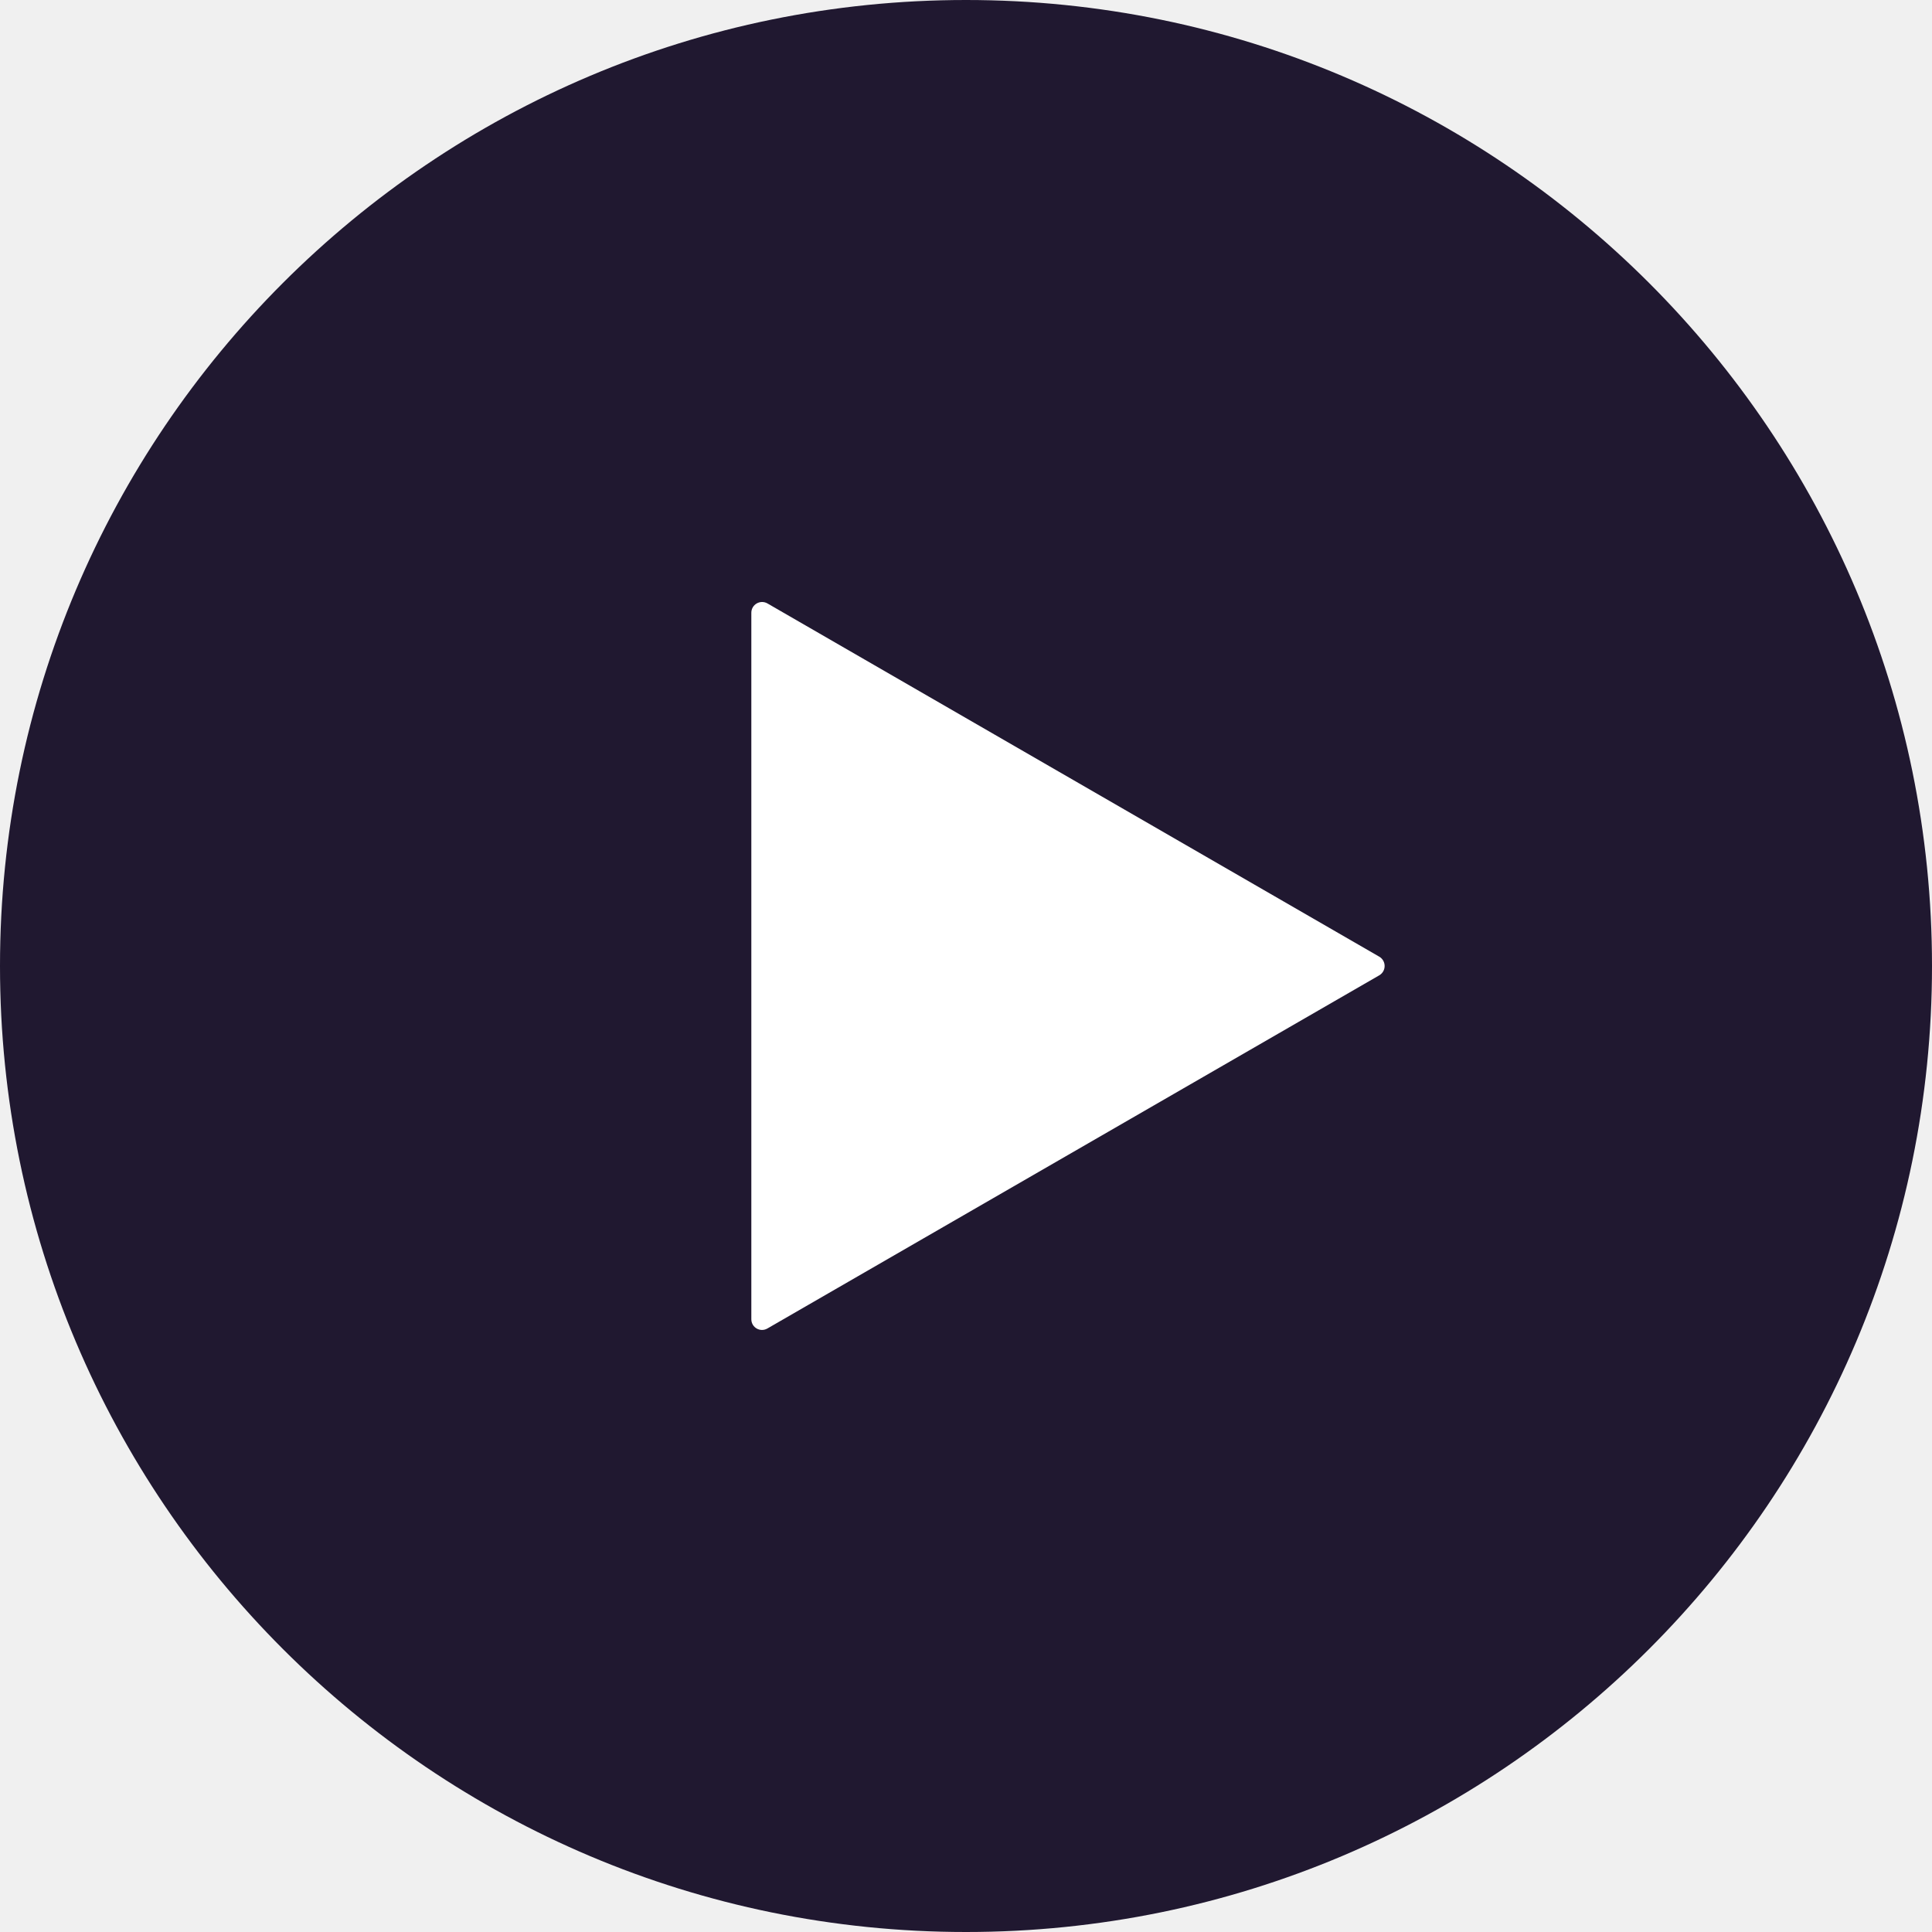
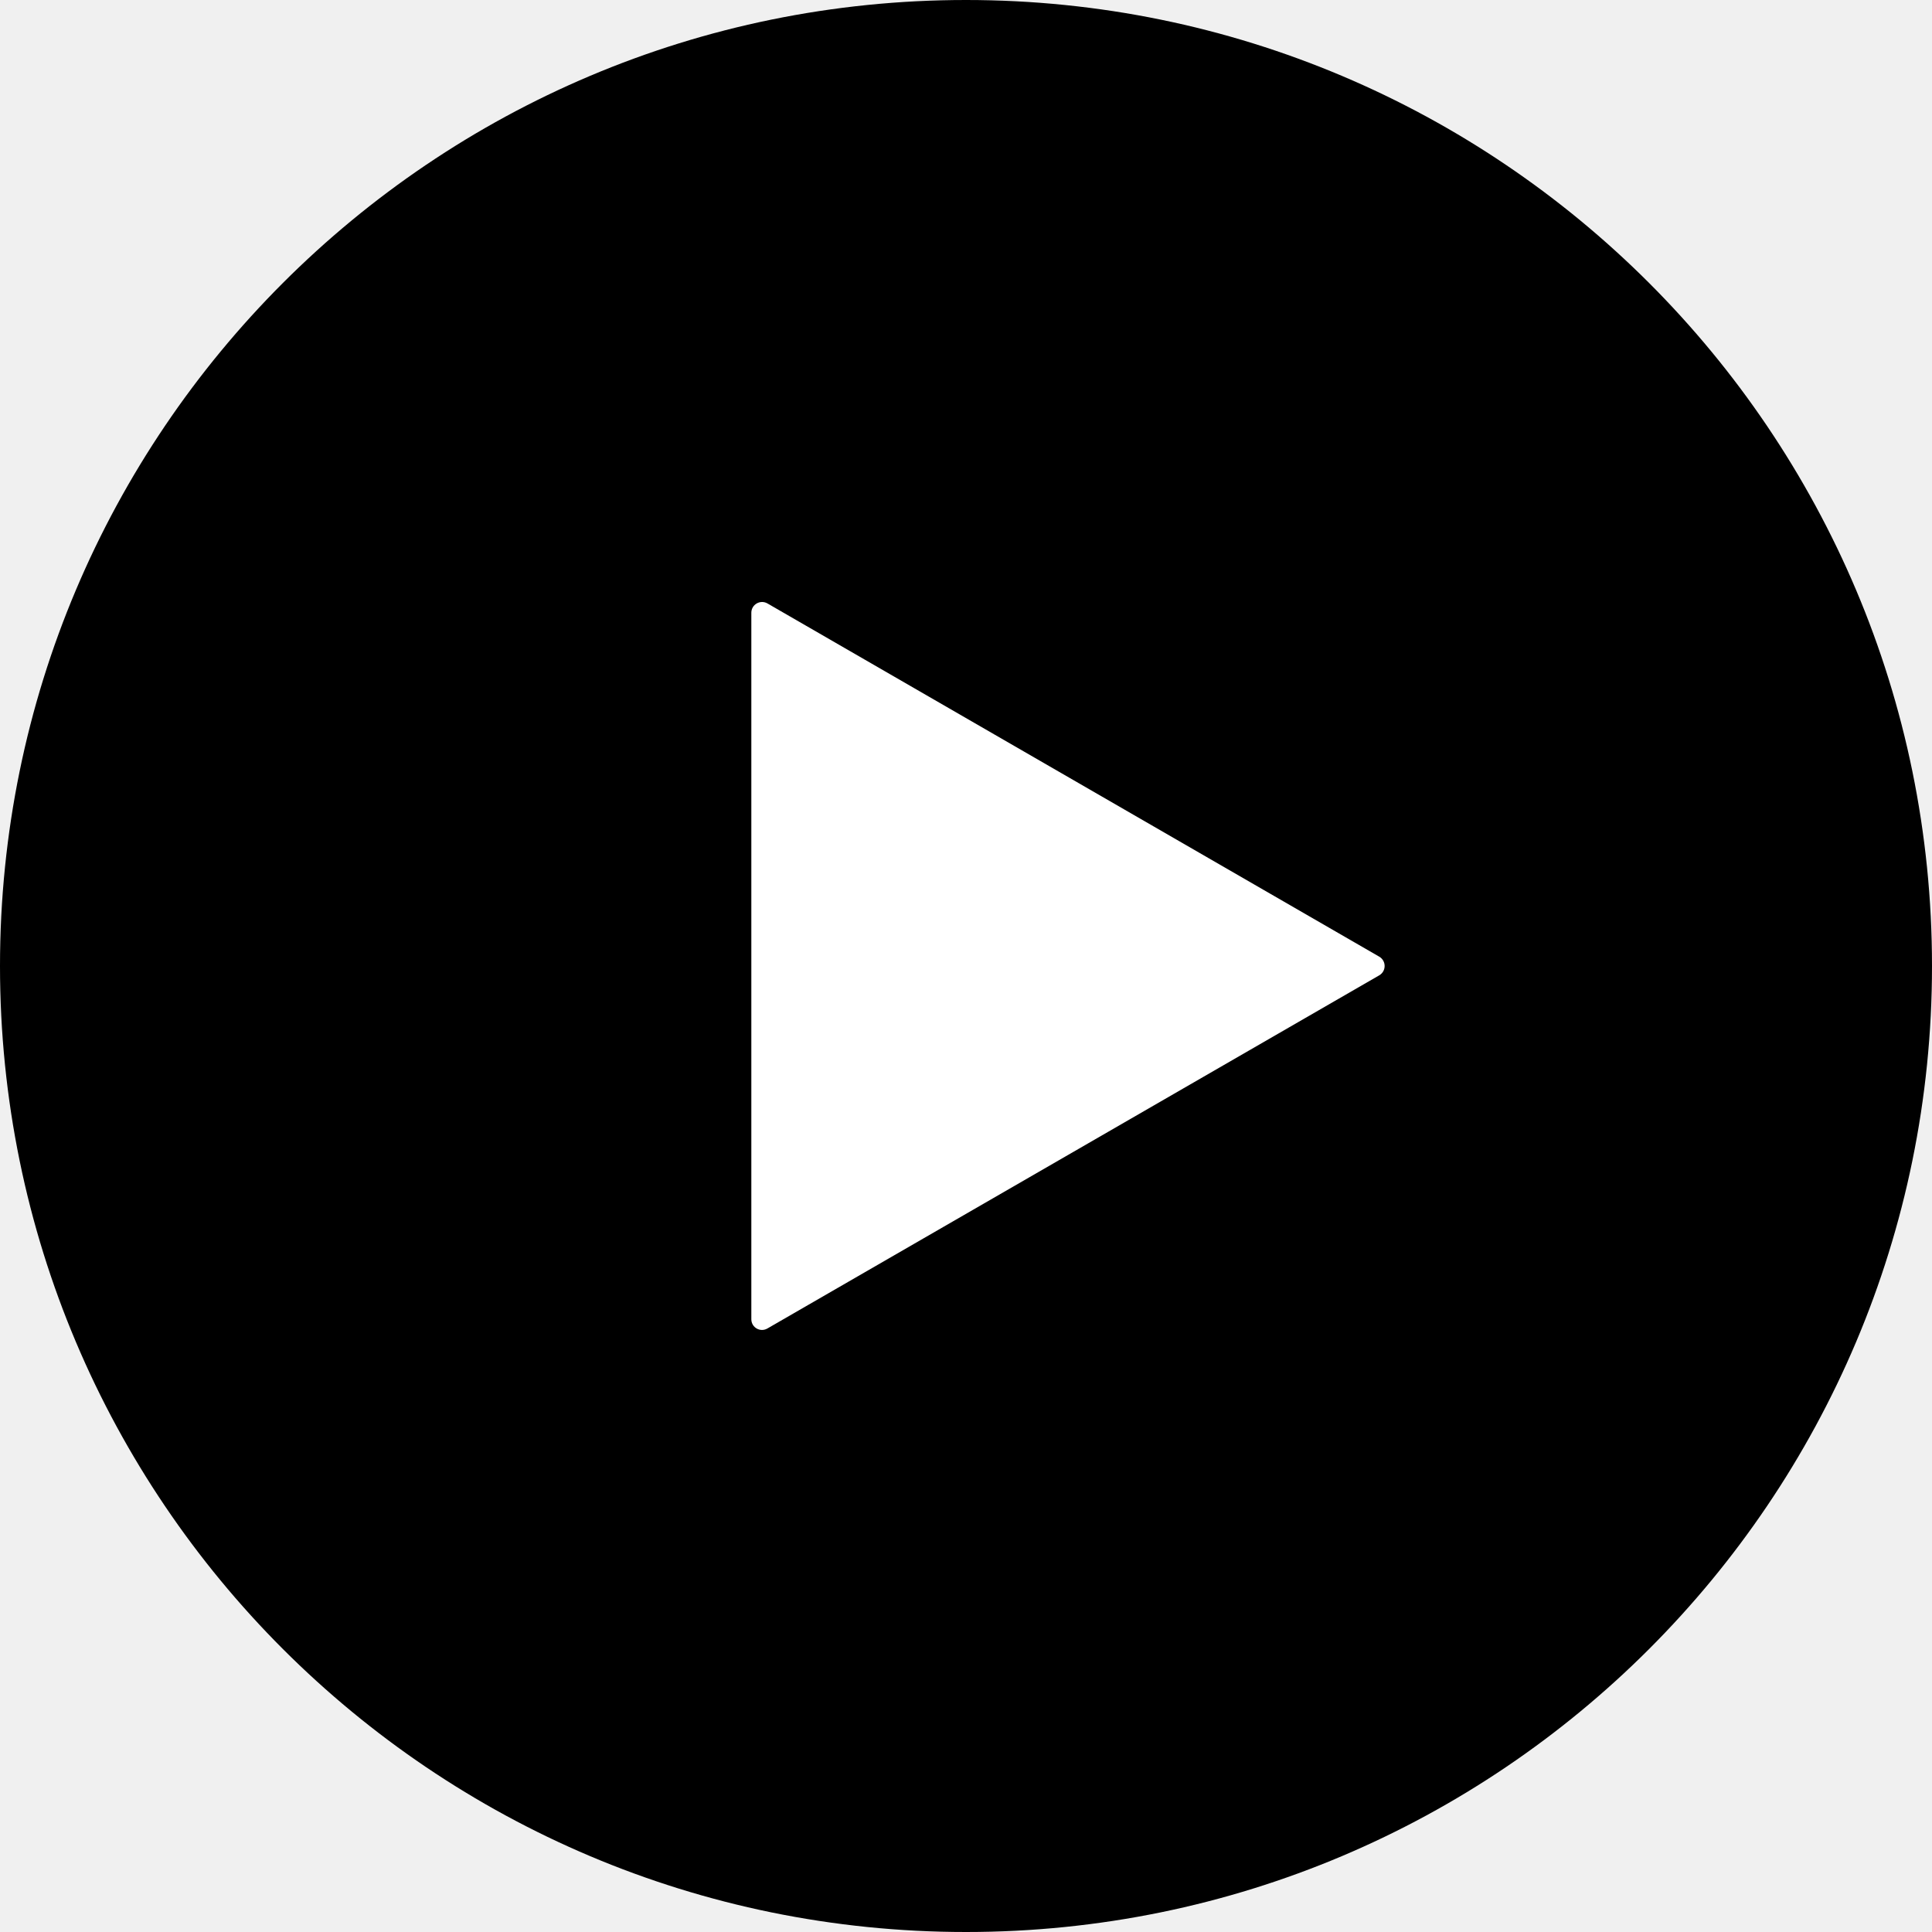
<svg xmlns="http://www.w3.org/2000/svg" width="18" height="18" viewBox="0 0 18 18" fill="none">
-   <circle cx="9" cy="9" r="9" fill="#201830" />
+   <circle cx="9" cy="9" r="9" fill="currentColor" />
  <path d="M12.85 8.913C12.917 8.952 12.917 9.048 12.85 9.087L7.15 12.377C7.083 12.416 7 12.368 7 12.291L7 5.709C7 5.632 7.083 5.584 7.15 5.622L12.85 8.913Z" fill="white" />
</svg>
